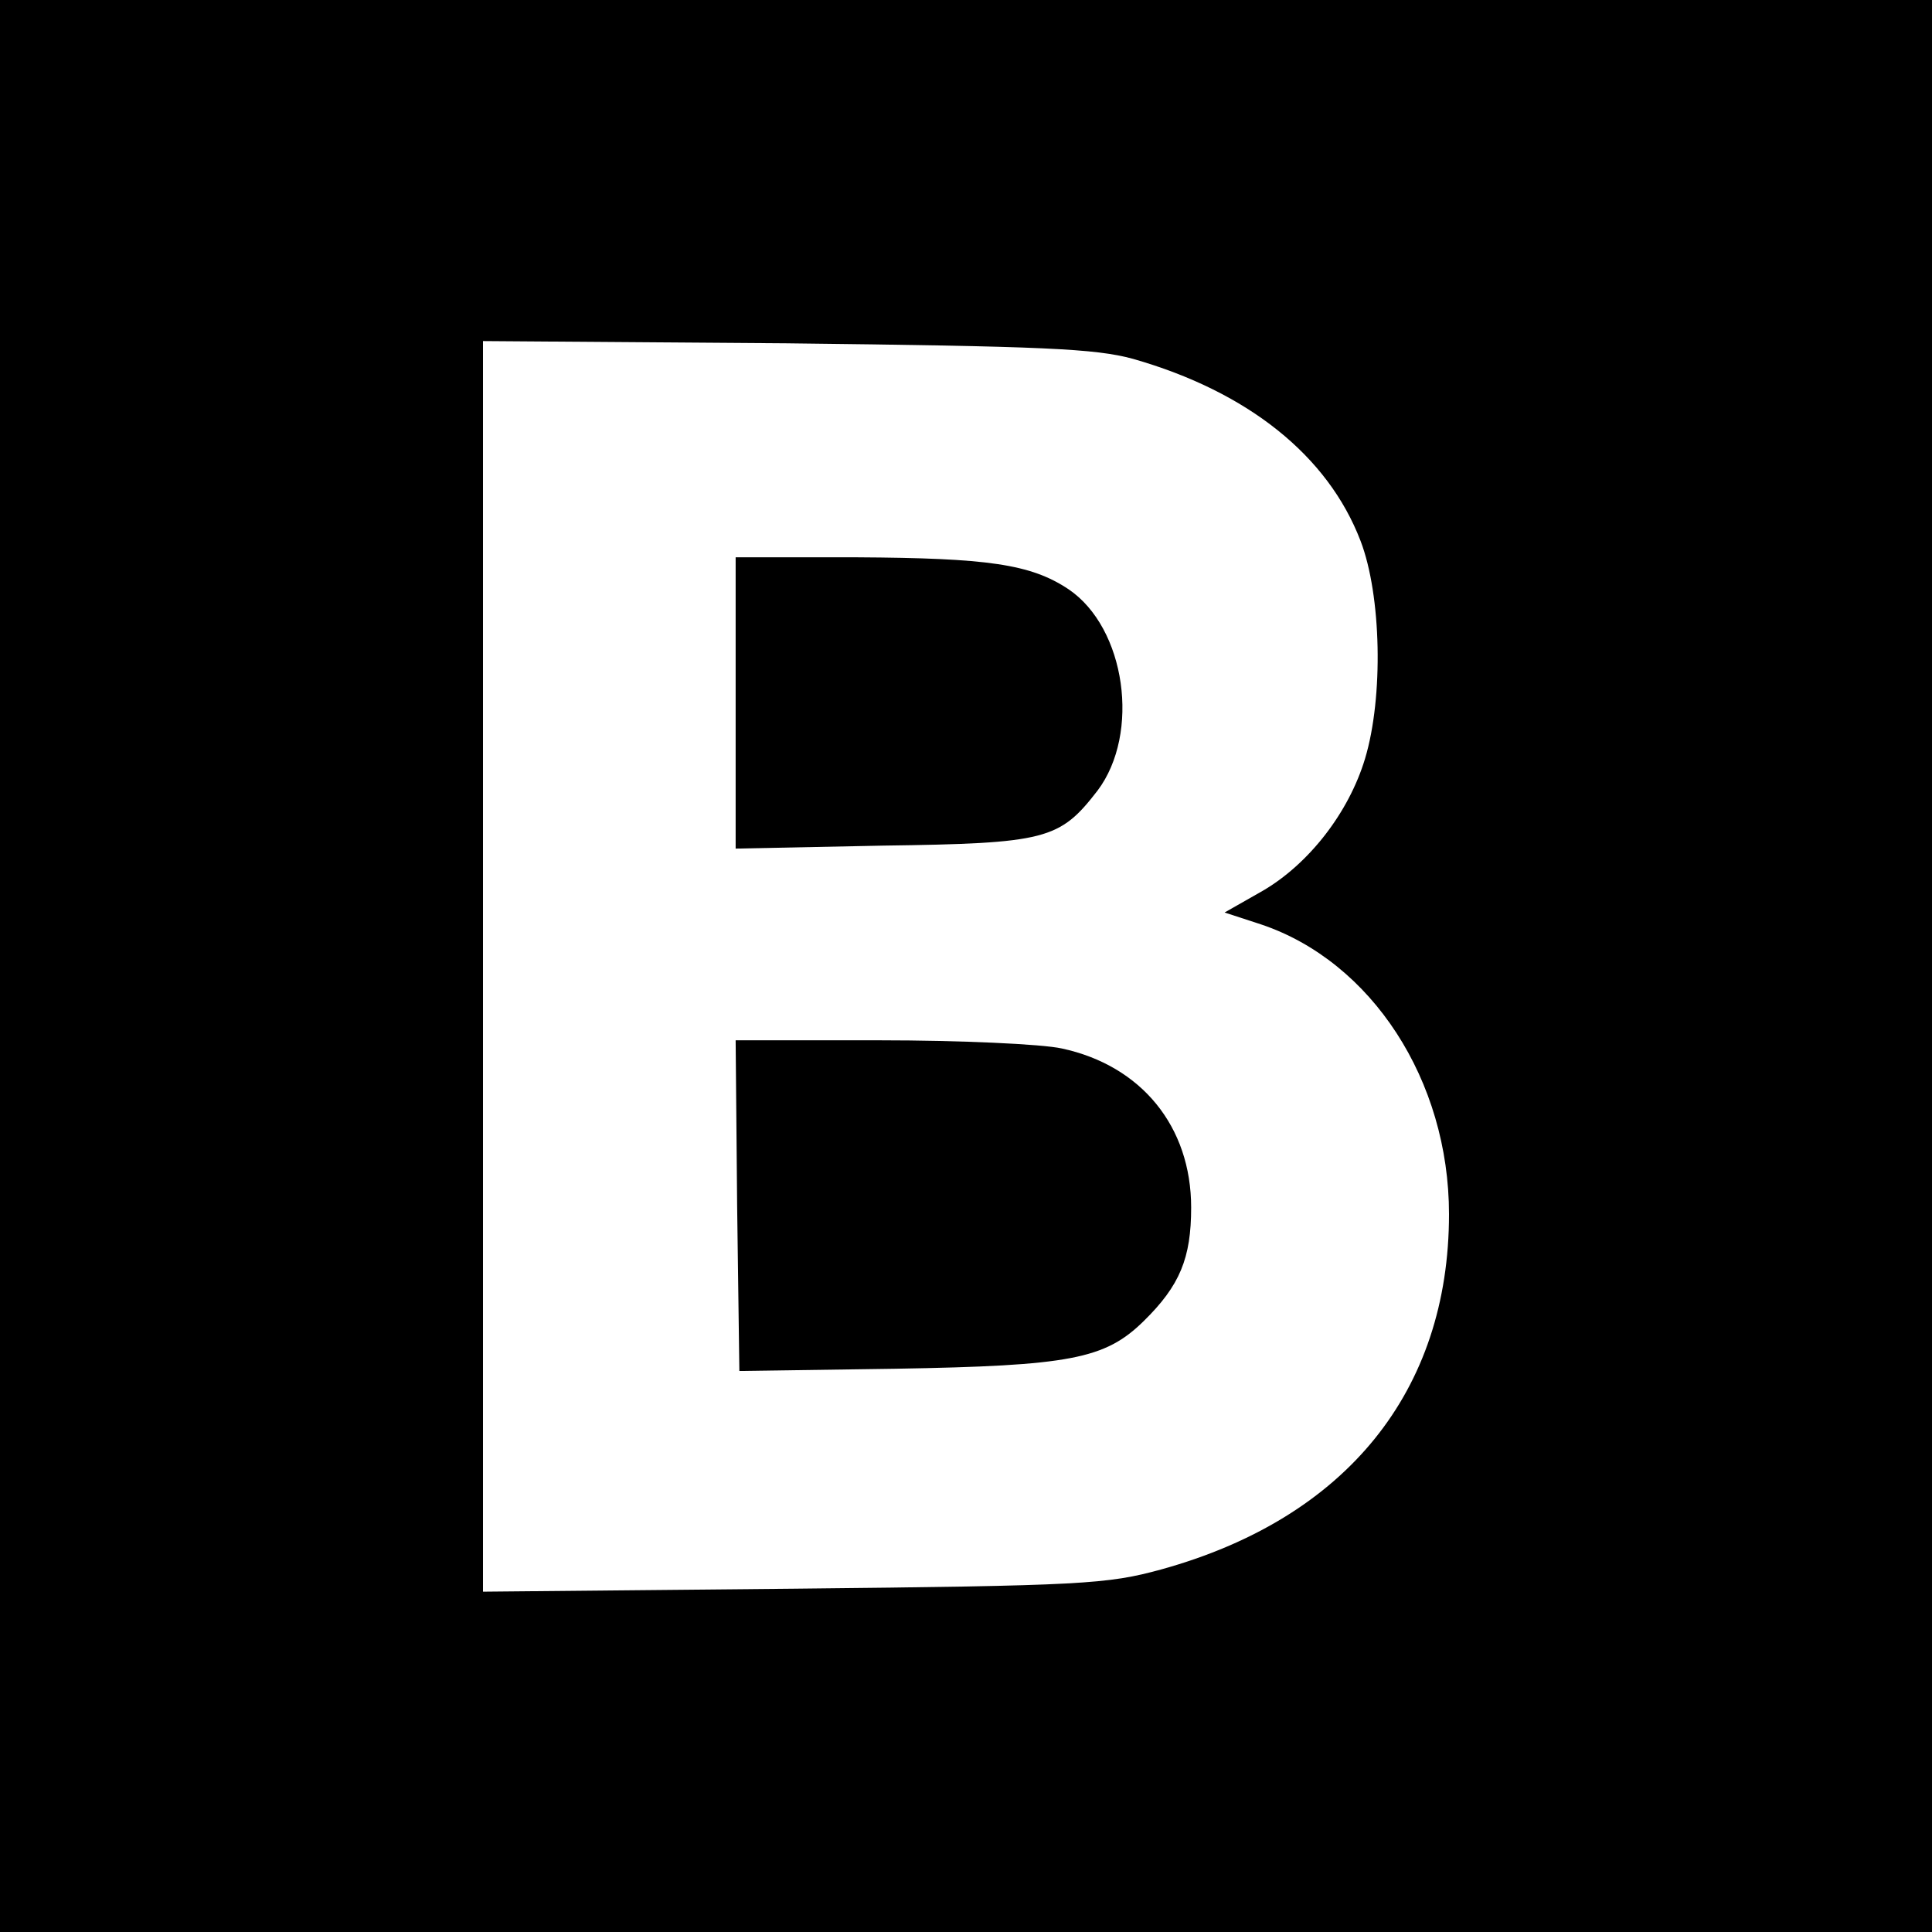
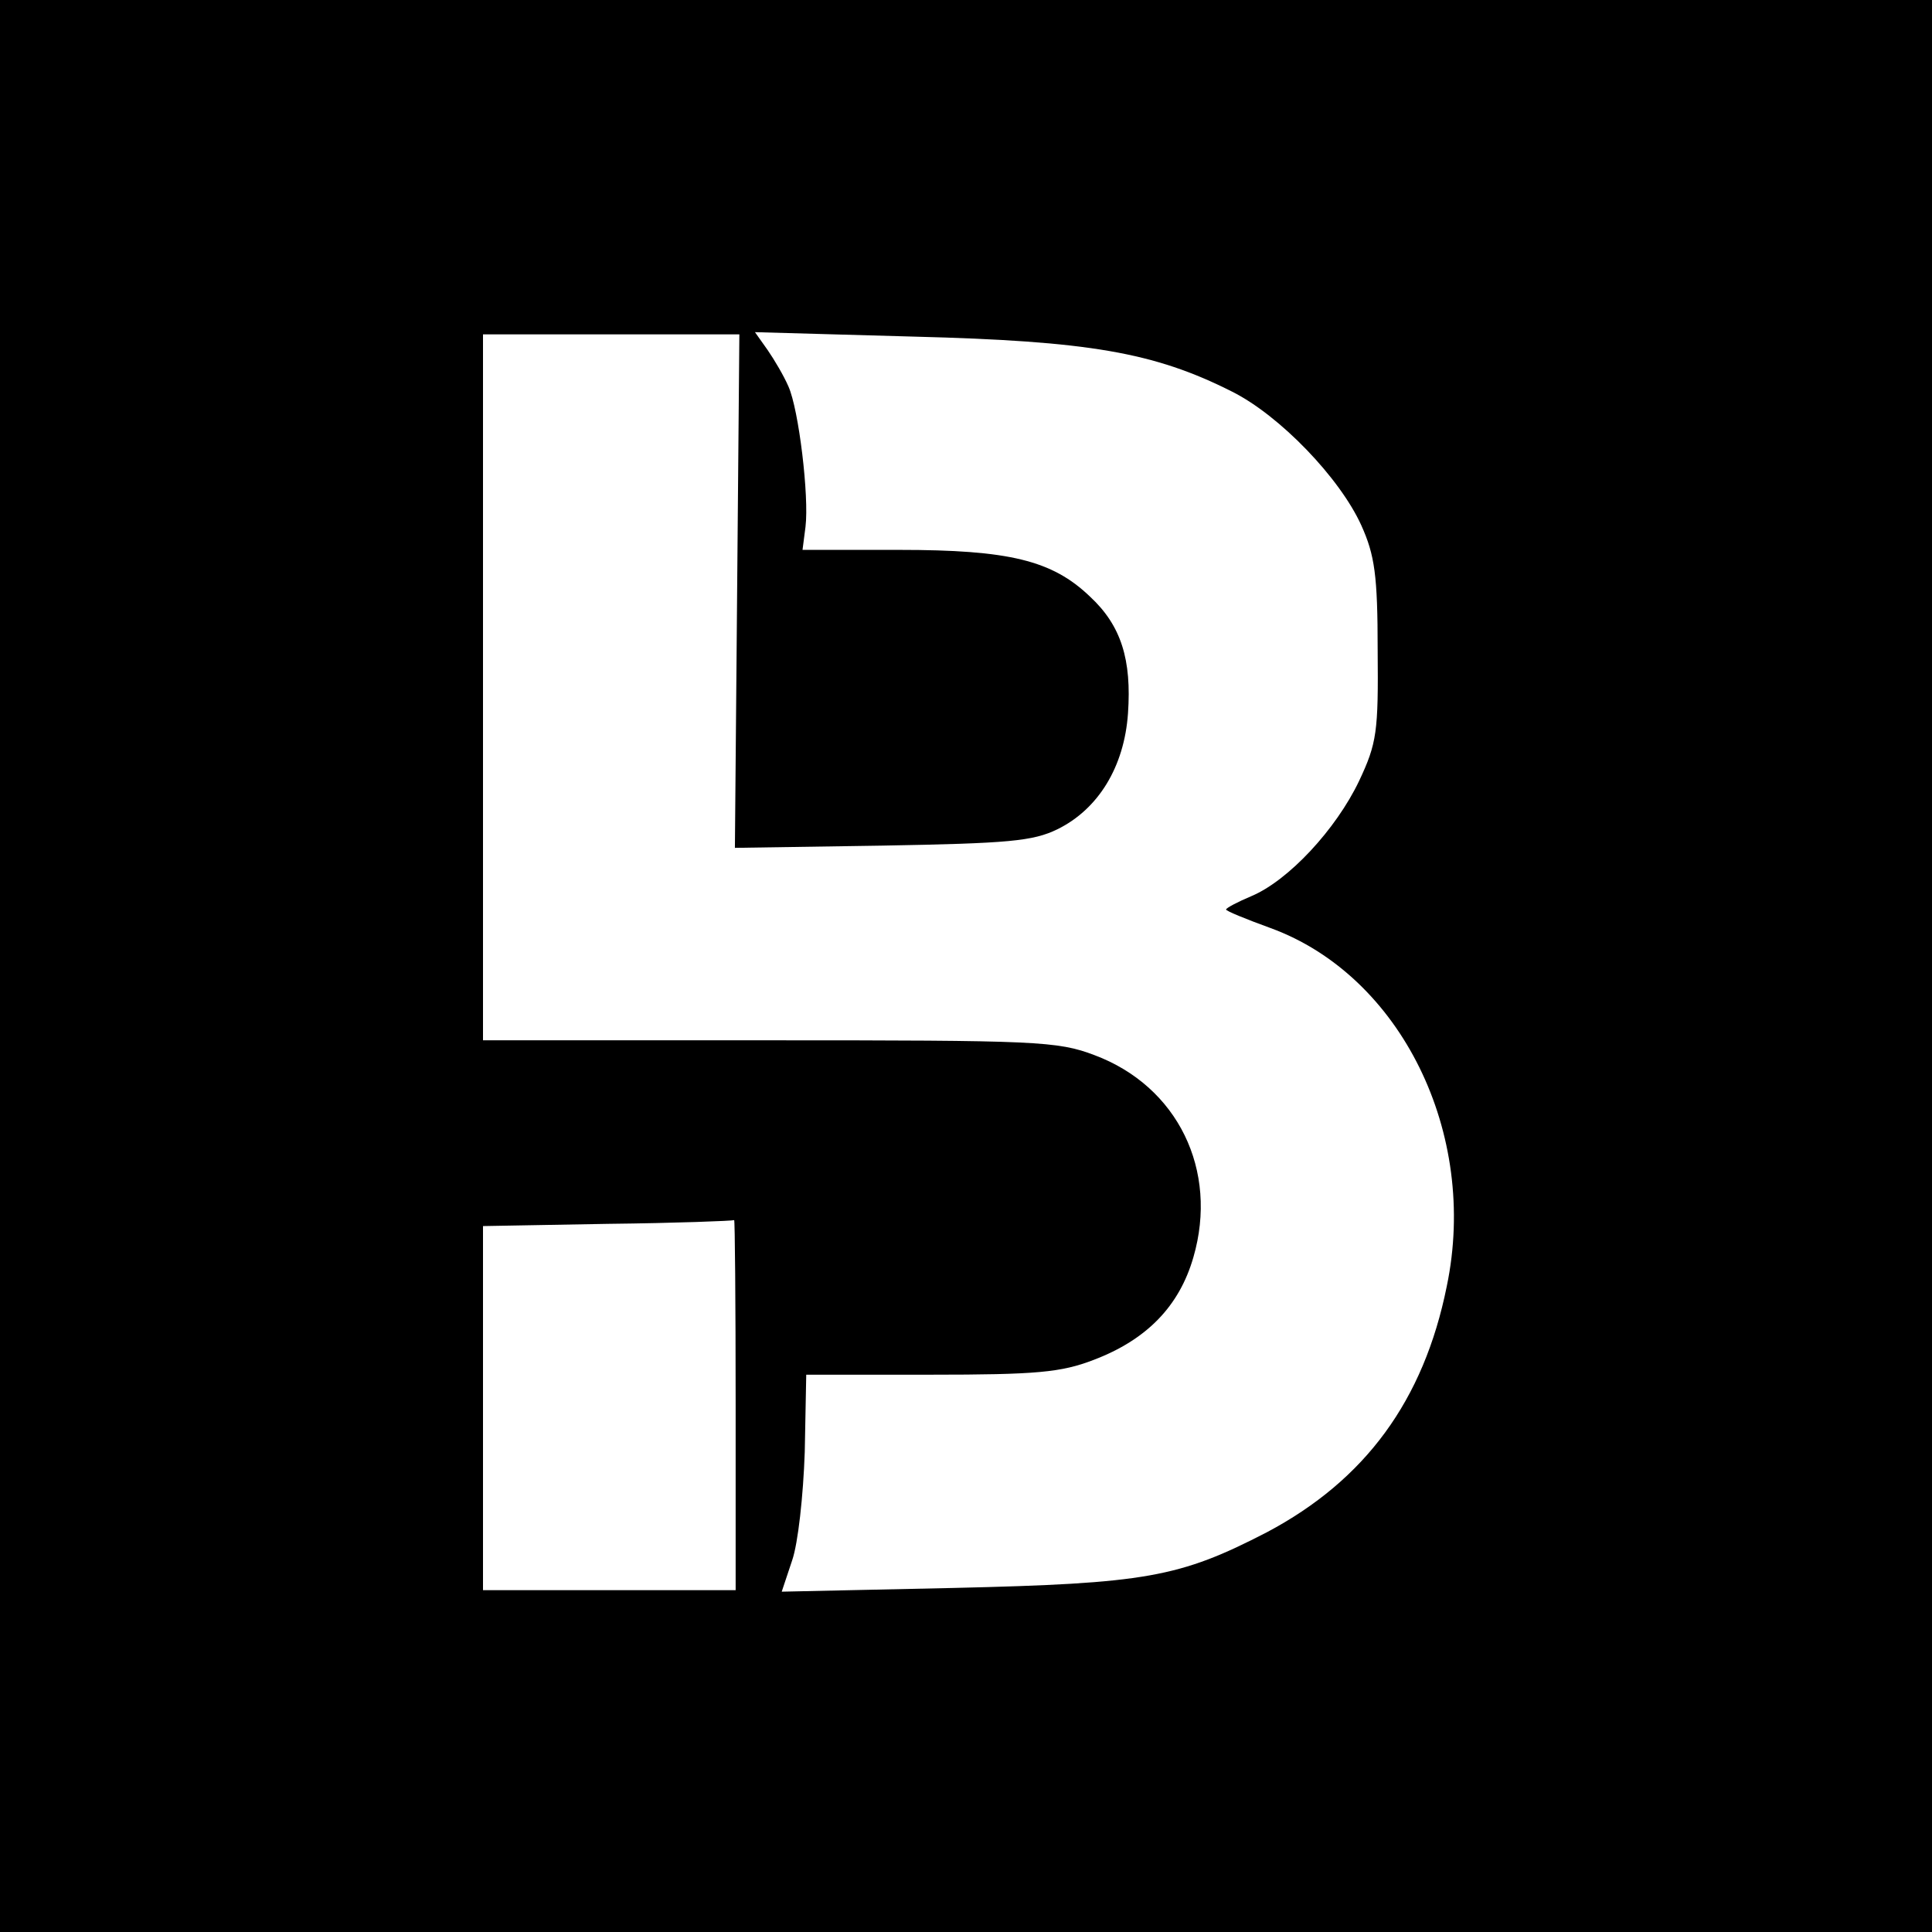
<svg xmlns="http://www.w3.org/2000/svg" version="1.0" width="260pt" height="260pt" viewBox="0 0 260 260" preserveAspectRatio="xMidYMid meet">
  <g transform="translate(0,260) scale(0.1,-0.1)" fill="#000000" stroke="none">
-     <path d="M0 1300 l0 -1300 1300 0 1300 0 0 1300 0 1300 -1300 0 -1300 0 0 -1300z m1525 817 c154 -44 262 -130 306 -245 28 -73 31 -210 6 -293 -22 -73 -76 -142 -138 -178 l-51 -29 49 -16 c149 -50 253 -210 253 -390 0 -238 -138 -409 -387 -478 -73 -20 -105 -22 -495 -26 l-418 -4 0 842 0 841 408 -3 c346 -4 416 -7 467 -21z" />
-     <path d="M990 1654 l0 -196 198 4 c220 3 238 8 289 74 58 77 38 219 -39 271 -51 34 -109 42 -285 43 l-163 0 0 -196z" />
-     <path d="M992 978 l3 -223 210 3 c235 4 282 13 334 64 49 48 64 85 64 153 0 109 -67 191 -174 214 -27 6 -138 11 -245 11 l-194 0 2 -222z" />
+     <path d="M0 1300 l0 -1300 1300 0 1300 0 0 1300 0 1300 -1300 0 -1300 0 0 -1300z m992 504 l-3 -345 198 3 c171 3 203 6 236 22 55 27 90 84 95 156 5 72 -9 118 -51 157 -51 49 -109 63 -257 63 l-130 0 4 31 c5 41 -9 158 -23 189 -6 14 -19 36 -28 49 l-17 24 214 -6 c235 -6 323 -21 428 -74 64 -32 145 -116 174 -180 18 -40 22 -67 22 -168 1 -110 -1 -125 -25 -176 -31 -65 -95 -134 -145 -155 -19 -8 -34 -16 -34 -18 0 -2 27 -13 60 -25 175 -64 280 -276 237 -482 -31 -154 -110 -261 -242 -331 -118 -61 -163 -69 -422 -75 l-231 -5 14 42 c8 23 15 87 17 146 l2 104 167 0 c143 0 176 3 220 20 71 27 115 72 134 138 34 117 -21 230 -133 272 -50 19 -78 20 -438 20 l-385 0 0 475 0 475 173 0 172 0 -3 -346z m-2 -1094 l0 -250 -170 0 -170 0 0 245 0 245 168 3 c92 1 168 4 170 5 1 1 2 -110 2 -248z" />
  </g>
</svg>
